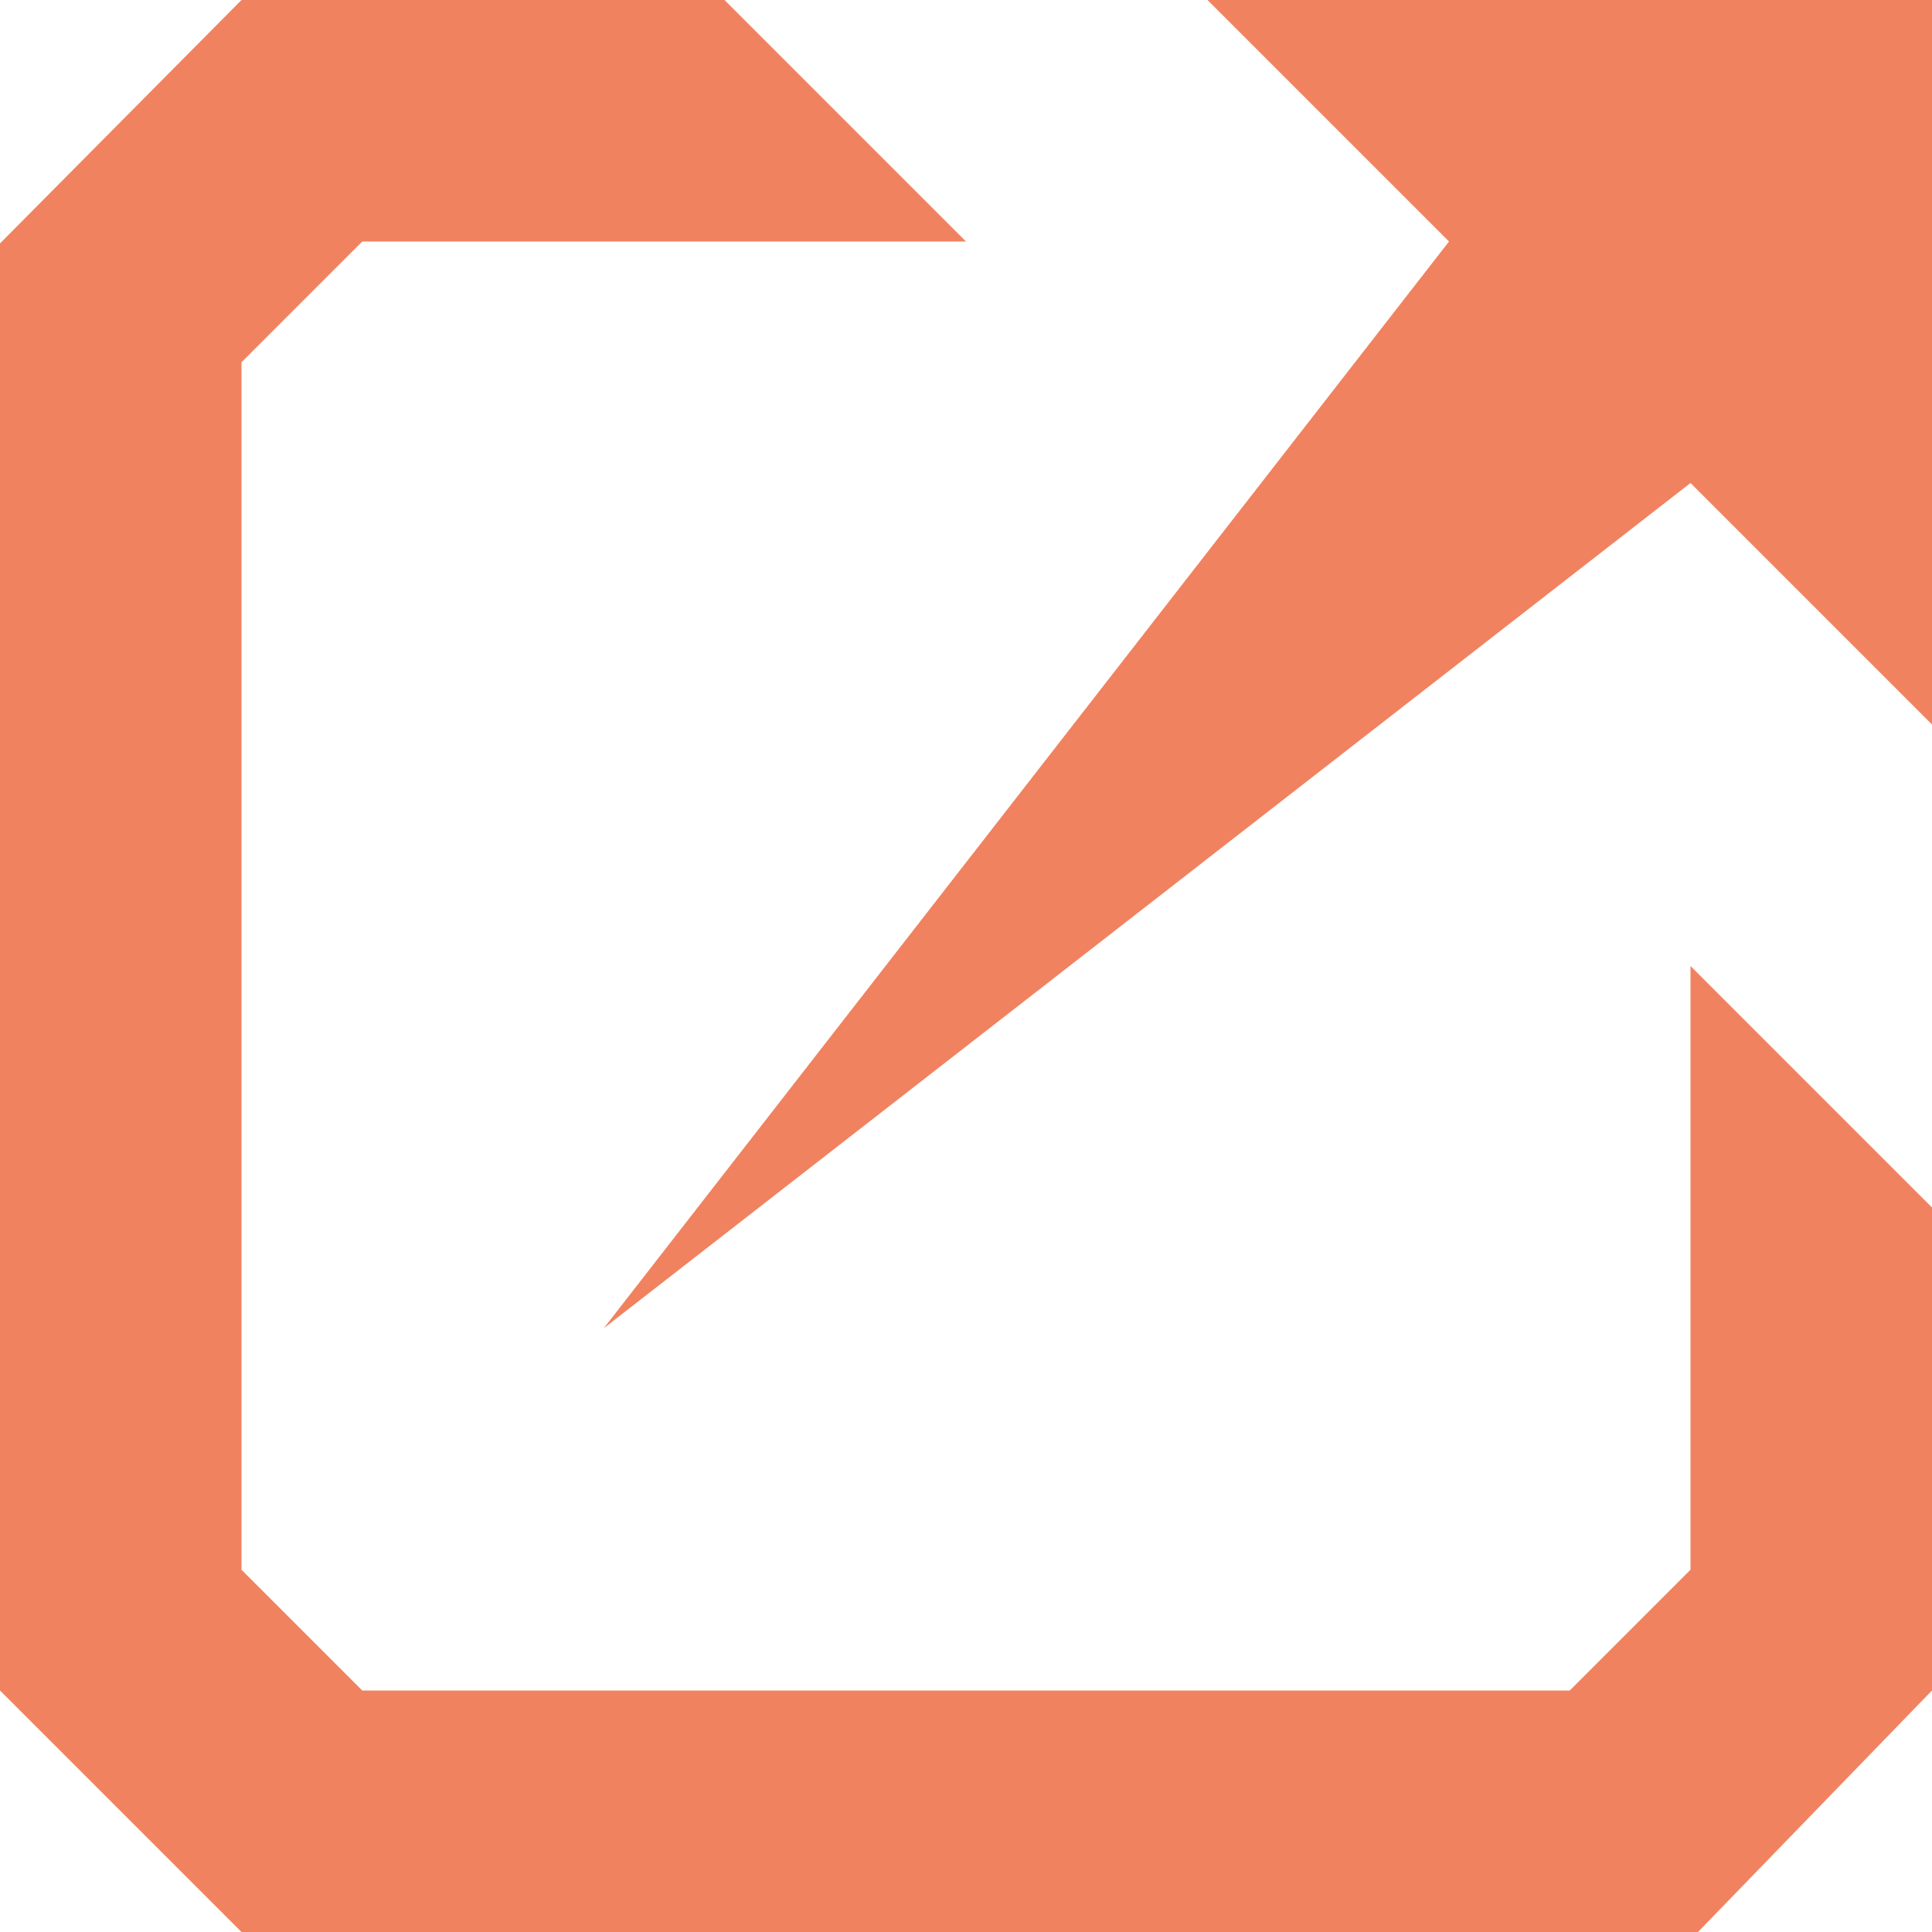
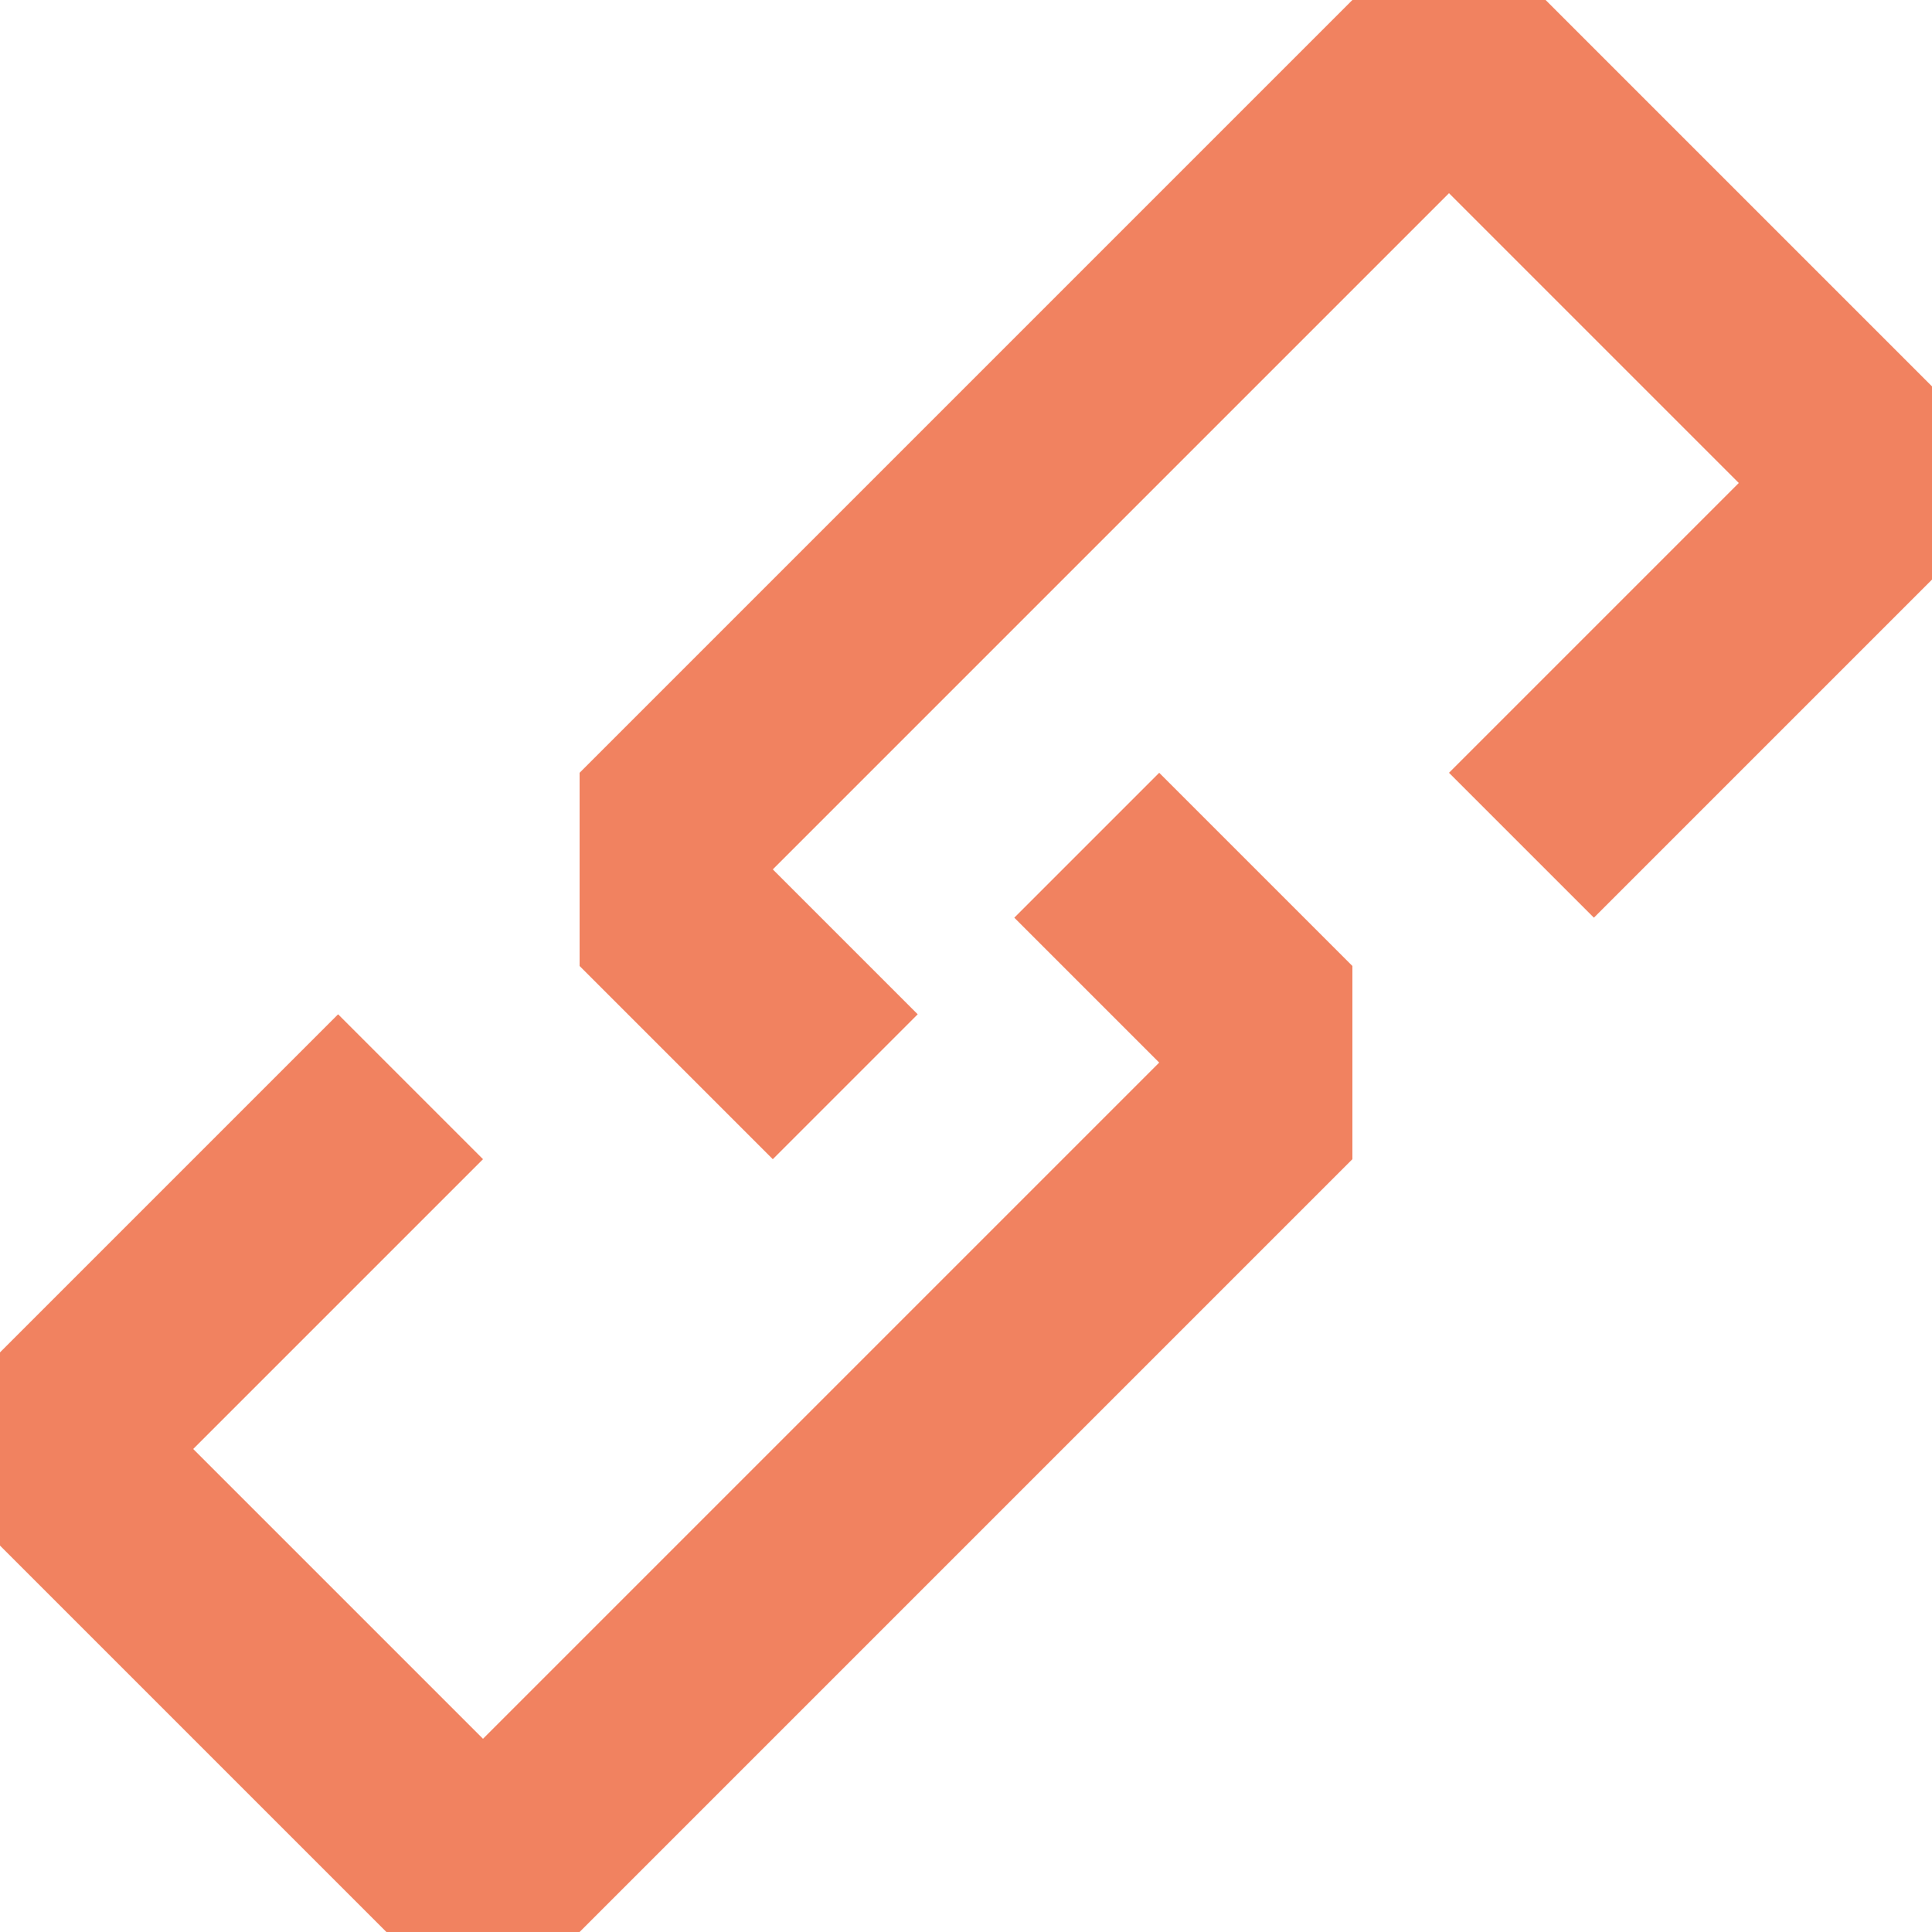
- <svg xmlns="http://www.w3.org/2000/svg" version="1.1" id="Layer_1" x="0px" y="0px" width="16px" height="16px" viewBox="0.5 16.5 16 16" enable-background="new 0.5 16.5 16 16" xml:space="preserve">
-   <polygon fill="#F18260" points="14.5,24.5 14.5,29.5 13.5,30.5 3.5,30.5 2.5,29.5 2.5,19.5 3.5,18.5 8.5,18.5 6.5,16.5 2.5,16.5   0.5,18.516 0.5,30.5 2.5,32.5 14.562,32.5 16.5,30.5 16.5,26.5 " />
-   <polygon fill="#F18260" points="10.5,16.5 12.5,18.5 5.5,27.5 14.5,20.5 16.5,22.5 16.5,16.5 " />
+ <svg xmlns="http://www.w3.org/2000/svg" version="1.1" id="Layer_1" x="0px" y="0px" width="20px" height="20px" viewBox="2.5 18.5 20 20" enable-background="new 2.5 18.5 20 20" xml:space="preserve">
+   <g>
+     <polygon fill="#F18260" points="22.5,22.5 18.5,18.5 16.5,18.5 8.5,26.5 8.5,28.5 10.5,30.5 12,29 10.5,27.5 17.5,20.5 20.5,23.5    17.5,26.5 19,28 22.5,24.5  " />
+   </g>
+   <g>
+     <polygon fill="#F18260" points="2.5,34.5 6.5,38.5 8.5,38.5 16.5,30.5 16.5,28.5 14.5,26.5 13,28 14.5,29.5 7.5,36.5 4.5,33.5    7.5,30.5 6,29 2.5,32.5  " />
+   </g>
</svg>
